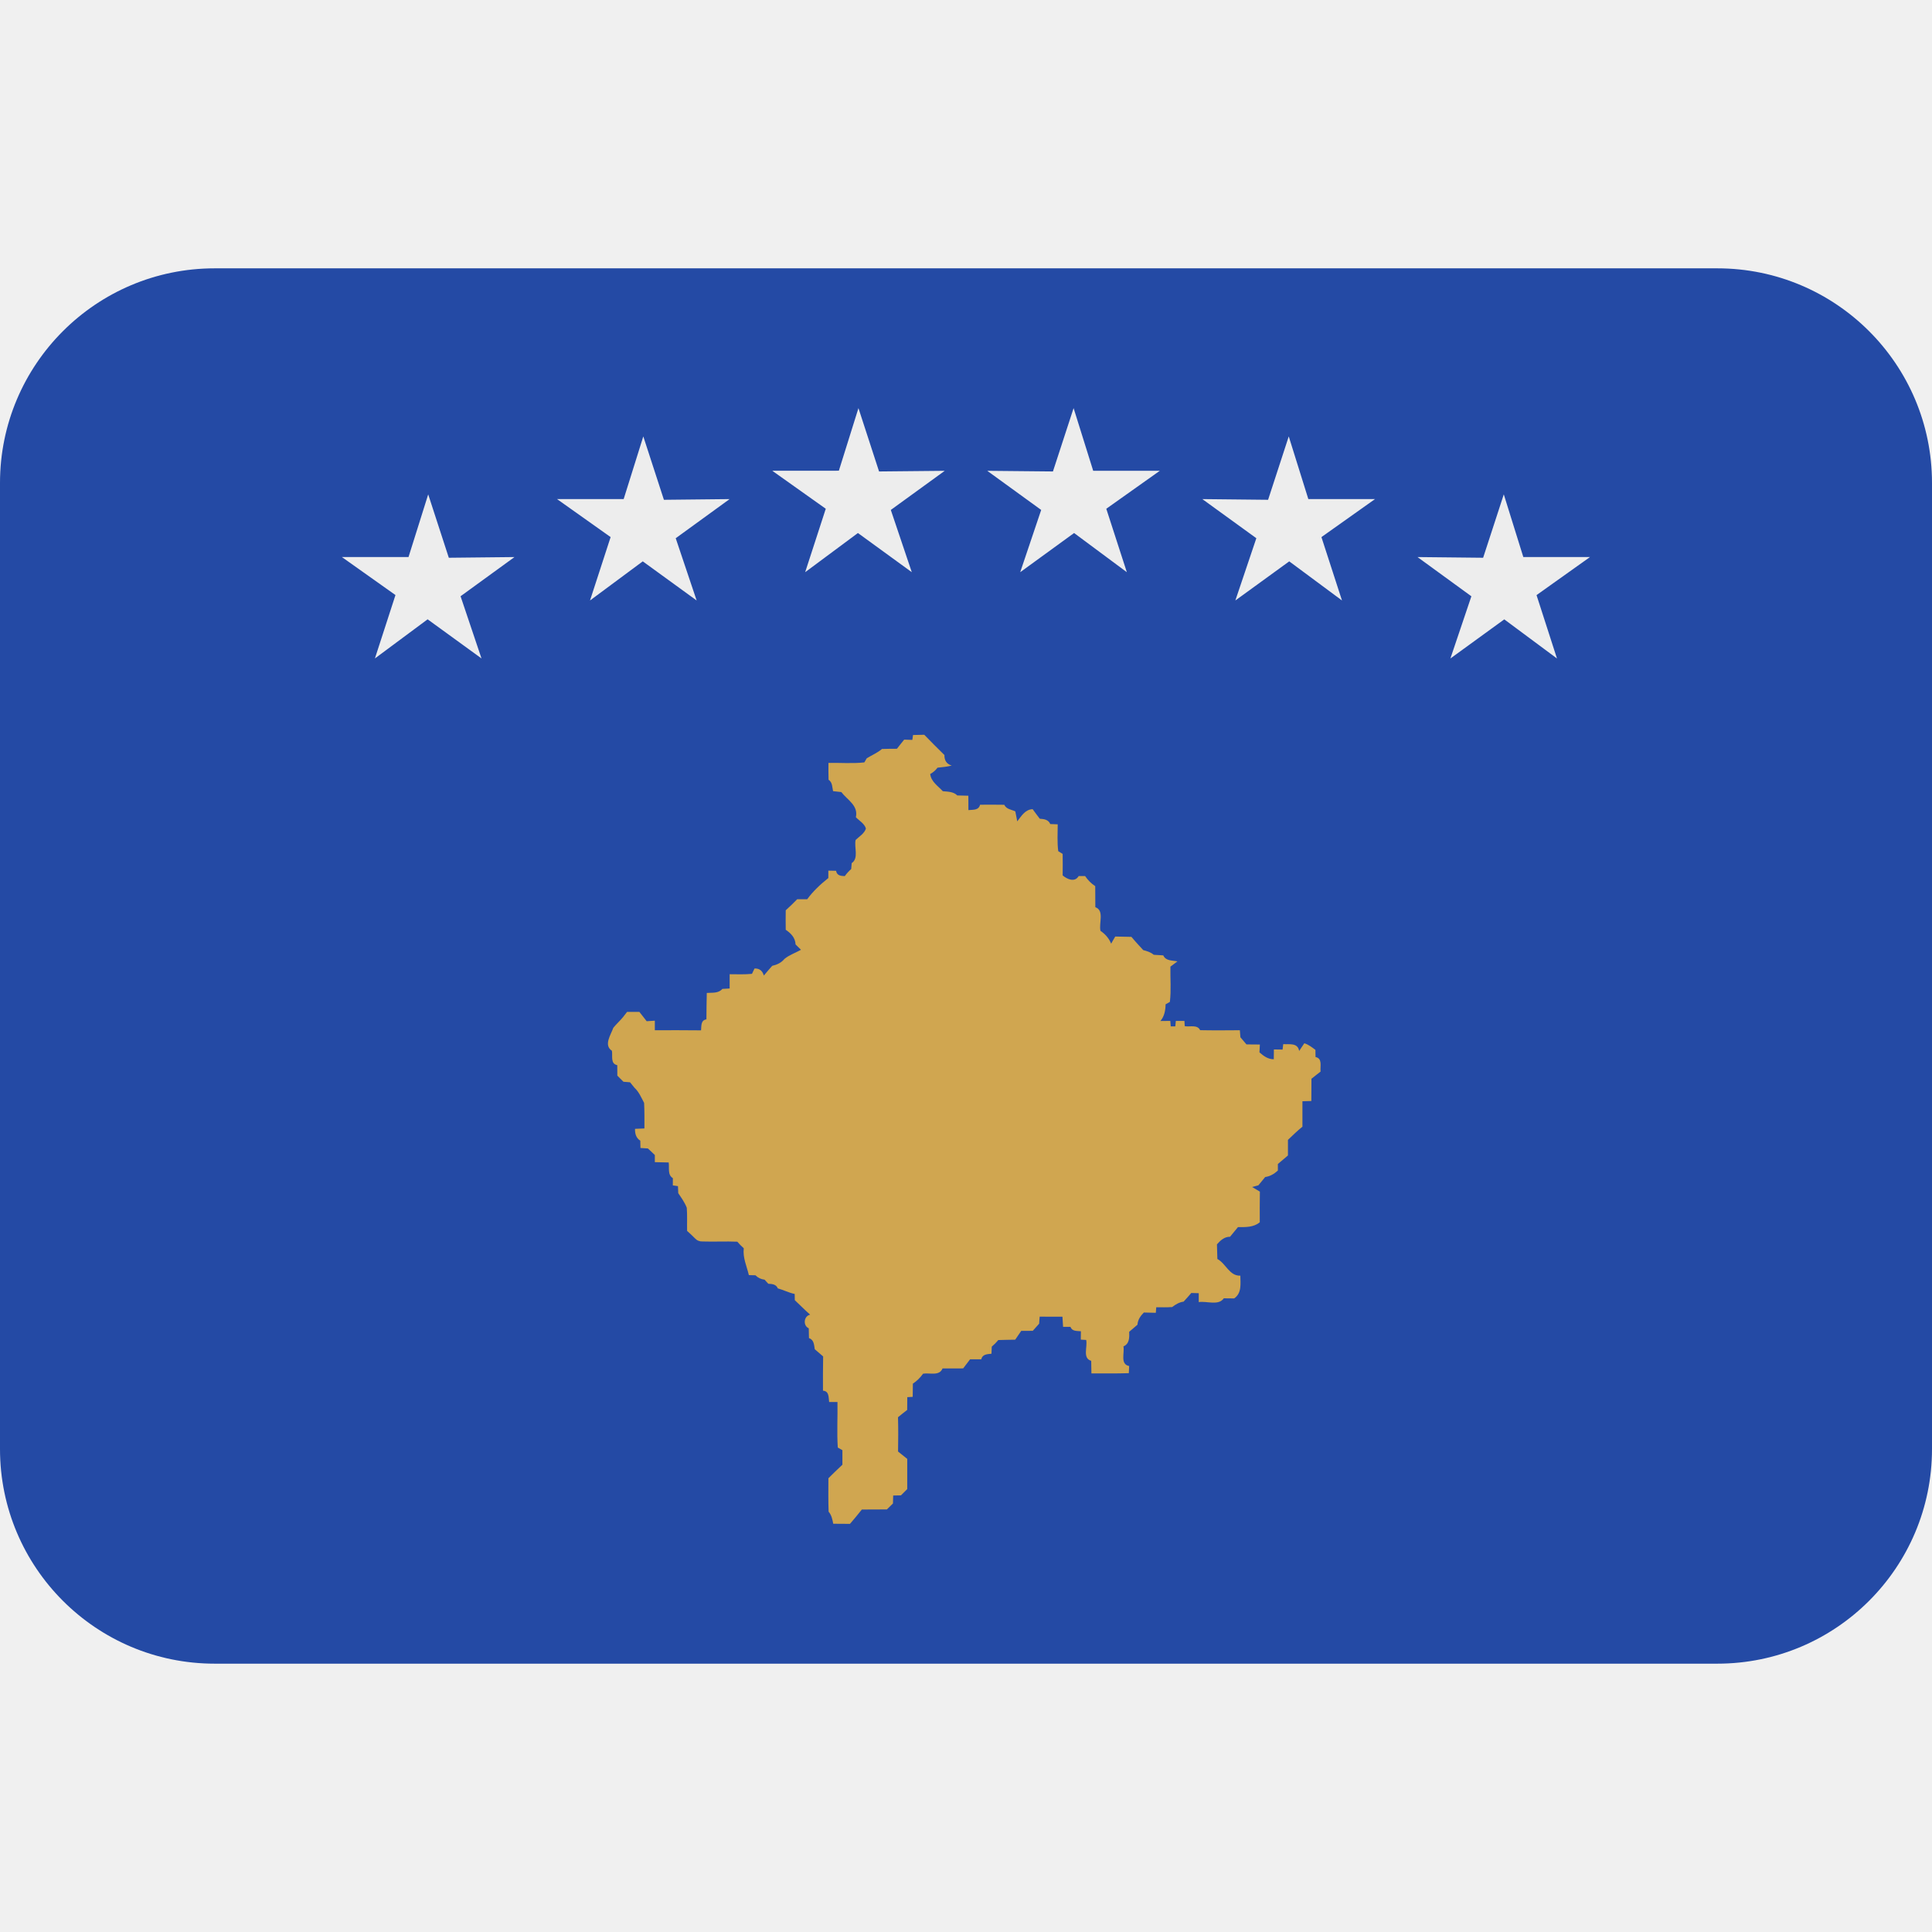
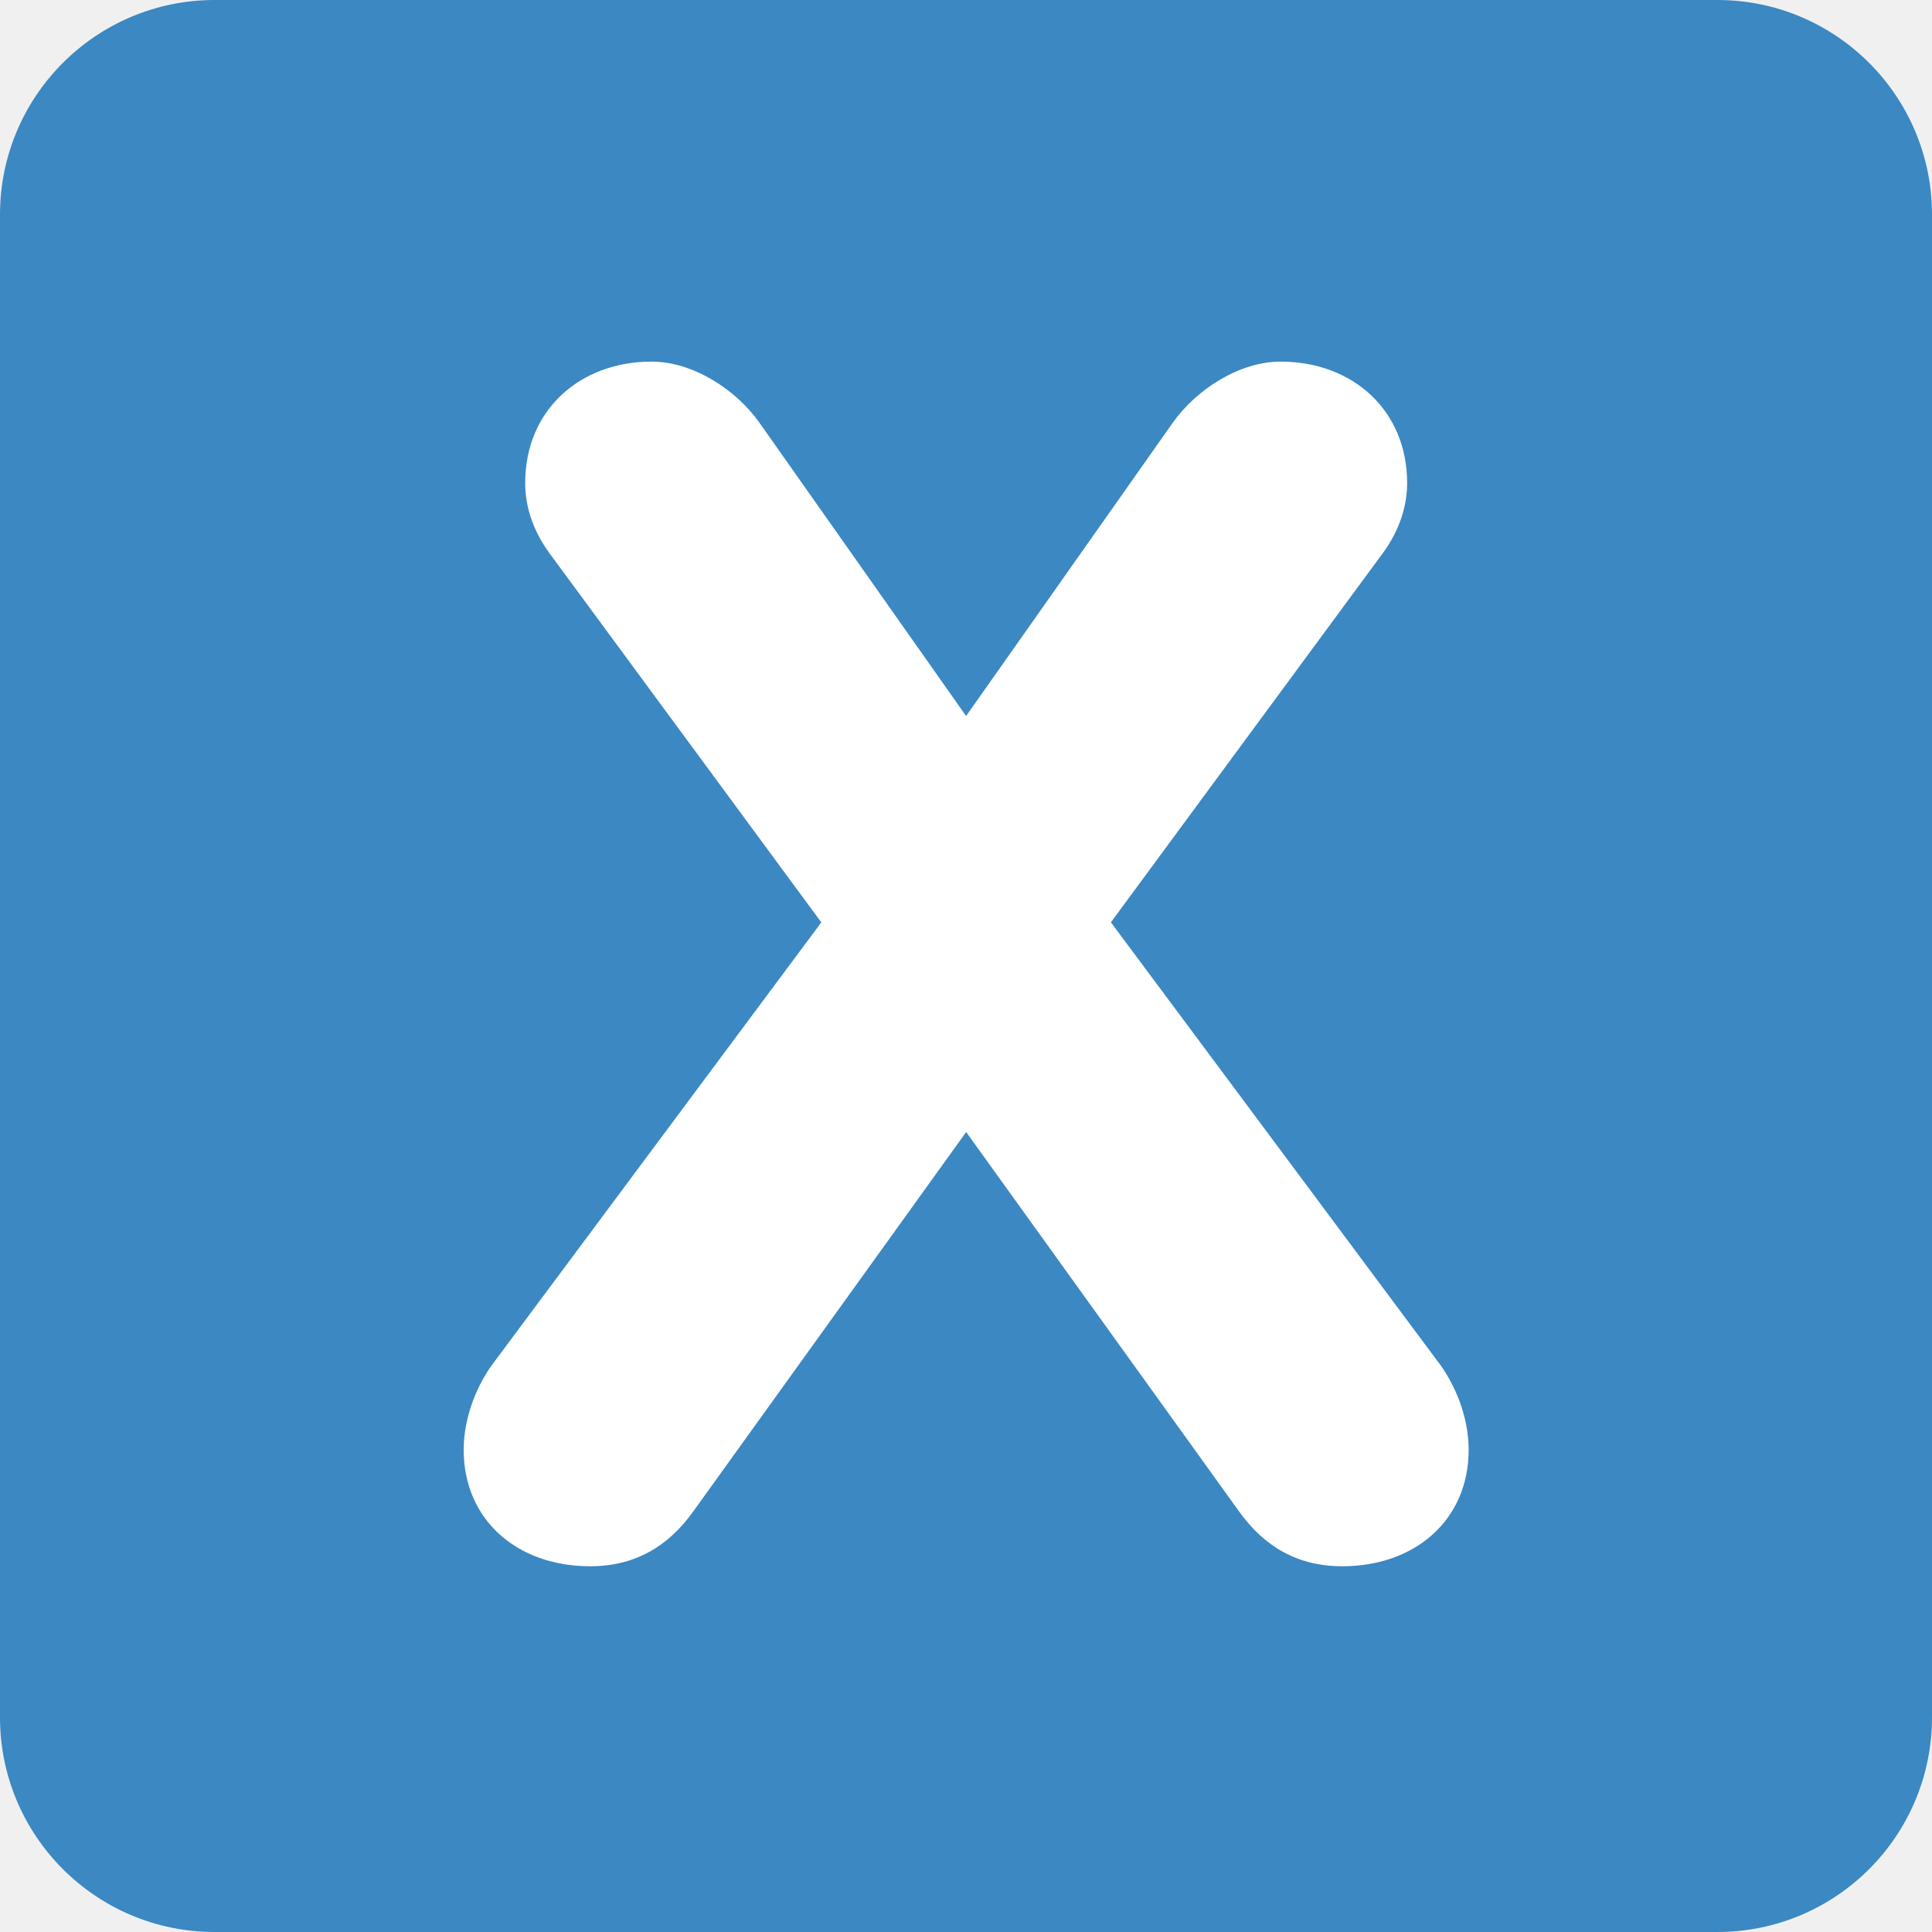
<svg xmlns="http://www.w3.org/2000/svg" viewBox="0 0 36 36">
-   <path fill="#244AA5" d="M36 27c0 2.209-1.791 4-4 4H4c-2.209 0-4-1.791-4-4V9c0-2.209 1.791-4 4-4h28c2.209 0 4 1.791 4 4v18z" />
-   <path fill="#D0A650" d="M17.013 13.696l.209-.005c.123.128.25.253.376.378-.002.097.038.167.136.196-.087.023-.177.03-.265.04-.037.05-.082.089-.136.117.015.143.146.224.235.321.094.009.198.007.27.079l.206.005.001.268c.085-.009.192.007.217-.1.15-.001.3-.002.451.001.039.083.132.088.206.123l.036.186c.076-.098.148-.223.287-.227.043.06.088.119.133.178.078.006.16.014.195.099l.139.005c0 .167-.012.335.01.501l.082.05c.002.134.002.268 0 .401.084.071.225.136.299.012h.119c.051.074.113.139.189.188.002.131 0 .262.002.392.174.063.062.3.096.441.088.06.158.139.199.239.023-.045.051-.089.076-.133l.301.006c.045.053.09.105.139.158l.082.089c.07.018.139.039.195.087l.178.011c.047.107.168.092.264.112l-.131.098c-.004.219.016.439-.01.657l-.08.045c-.002.111-.021.221-.096.311l.184-.002.008.102h.085c.002-.025.006-.076.01-.102h.16l.006.098c.096.018.234-.035.287.075.246.005.492.003.74.001l.01.131c.039.044.076.088.113.133.082 0 .166 0 .25.002l-.008.146c.076.068.16.129.267.129l.002-.183.162.002.012-.101c.117.007.27-.029.297.127l.096-.143c.078.023.143.075.207.123l.002.133c.135.028.082.174.094.271l-.17.134c0 .138 0 .276-.002.415l-.166.004v.474c-.096.077-.182.163-.27.246v.29c-.065.054-.125.107-.188.16v.122c-.068.061-.145.108-.236.12-.043.051-.086.103-.127.155-.029.009-.088.024-.117.031l.145.086c-.002.19-.004.381-.002.571-.115.097-.266.091-.406.09l-.148.18c-.105-.001-.18.069-.244.142.002.091.004.182.008.272.16.085.223.319.428.311.002.151.029.325-.115.424-.064-.002-.131-.002-.193-.002-.1.144-.318.046-.467.071v-.166l-.139-.004c-.047.055-.094.108-.143.161-.082.011-.15.052-.213.101-.1.007-.199.004-.297.004l-.008.103-.223-.005c-.062.062-.113.135-.119.227l-.154.132c.004.107.006.223-.107.272.023.121-.066.333.106.366l-.006.133c-.232.008-.465.004-.697.005l-.004-.235c-.168-.048-.064-.264-.094-.389l-.1-.006.002-.156c-.076-.008-.164.004-.195-.082h-.137l-.012-.189-.424-.001c-.004.033-.008.099-.01.131-.041.044-.08.088-.119.133l-.215.001c-.039.055-.075.108-.112.164-.104.002-.21.003-.315.007-.037.044-.078.086-.122.123l-.005.132c-.081.008-.169.009-.191.104h-.208c-.044.056-.087.112-.129.169l-.384.001c-.06.149-.241.076-.363.098-.052.073-.115.136-.19.185-.002.081-.003.163-.003.246l-.101.006-.002.238c-.058.044-.114.09-.171.136.006.213.005.425.001.639l.171.137v.563c-.04.038-.079.077-.117.117l-.145.003-.004.148-.113.111c-.156 0-.312 0-.467.002-.071.091-.146.179-.221.267l-.312-.002c-.015-.08-.031-.161-.086-.225-.008-.208-.004-.415-.004-.623.086-.084.171-.17.261-.252v-.271l-.086-.049c-.019-.281-.001-.565-.006-.849h-.155c-.013-.087.003-.201-.115-.211-.001-.213-.001-.425.003-.638l-.156-.134c-.014-.082-.014-.176-.108-.207l-.004-.183c-.112-.05-.093-.229.026-.254-.099-.087-.191-.181-.286-.27l-.002-.116c-.11-.022-.208-.075-.315-.104-.03-.076-.105-.083-.177-.086l-.069-.076c-.067-.008-.124-.035-.17-.082l-.123-.003c-.039-.167-.116-.323-.095-.5-.043-.038-.083-.08-.121-.123-.216-.009-.431.003-.646-.004-.055.002-.102-.016-.14-.056-.048-.049-.098-.096-.149-.141-.003-.144.005-.288-.006-.431-.038-.1-.101-.186-.159-.272l-.005-.131-.096-.014.001-.135c-.104-.062-.062-.193-.078-.292l-.258-.006v-.133l-.129-.122-.139-.009-.003-.136c-.079-.05-.101-.132-.098-.221l.175-.007c0-.158.002-.317-.006-.476-.052-.099-.096-.205-.179-.282l-.083-.102-.123-.01-.114-.114-.001-.195c-.132-.027-.083-.172-.1-.269-.159-.104-.019-.297.026-.427.03-.037.062-.072.096-.106.059-.059.112-.124.161-.191h.229l.136.174.152-.01v.178c.287 0 .574-.002.861.002.008-.084-.007-.187.1-.205.002-.164.002-.328.007-.492.1-.008.215.012.29-.075l.136-.008v-.266c.138 0 .278.007.416-.007l.047-.099c.093-.005.15.044.174.131.051-.062.103-.122.156-.181.088-.02.169-.057.227-.128.091-.076.206-.113.309-.171l-.101-.1c-.004-.123-.087-.209-.183-.273-.002-.121-.002-.242 0-.363.073-.066.145-.135.213-.206h.187c.11-.151.248-.279.394-.395v-.138c.036.002.108.002.144.003.014.089.089.097.162.099.035-.048.075-.092.12-.132l.009-.11c.136-.091.043-.293.073-.431.067-.066.162-.118.192-.213-.027-.094-.123-.144-.187-.211.048-.221-.158-.32-.271-.469l-.154-.017c-.017-.074-.01-.165-.084-.212-.003-.104-.003-.209-.002-.314.223-.005.447.015.669-.01l.044-.076c.095-.059.199-.101.284-.174.093-.003.186-.004.279-.004.044-.058.09-.113.135-.17l.152.005c.004-.019.01-.066.013-.091z" />
-   <path fill="#EDEDED" d="M28.021 9.212l-.385 1.181-1.223-.013 1.004.731-.391 1.159 1.004-.729.982.729-.381-1.181.996-.709h-1.242l-.364-1.168zm-4.007-1.08l-.385 1.181-1.225-.013 1.006.729-.391 1.16 1.004-.729.983.729-.383-1.181.998-.708h-1.242l-.365-1.168zm-4.009-.527l-.385 1.18-1.224-.012 1.005.729-.391 1.16 1.004-.73.983.73-.383-1.182.998-.708H20.37l-.365-1.167zM7.979 9.212l.384 1.181 1.224-.013-1.005.73.39 1.159-1.004-.729-.982.729.383-1.181-.998-.708h1.241l.367-1.168zm4.008-1.08l.384 1.181 1.224-.013-1.004.729.39 1.16-1.004-.729-.983.729.384-1.181-.998-.708h1.241l.366-1.168zm4.009-.527l.384 1.18 1.224-.012-1.005.729.391 1.16-1.004-.73-.983.73.384-1.182-.997-.708 1.241-.001.365-1.166z" />
+   <path fill="#3B88C3" d="M36 32c0 2.209-1.791 4-4 4H4c-2.209 0-4-1.791-4-4V4c0-2.209 1.791-4 4-4h28c2.209 0 4 1.791 4 4v28z" />
+   <path fill="#FFF" d="M15.304 17.187l-5.023-6.821c-.31-.404-.495-.869-.495-1.365 0-1.364 1.023-2.263 2.356-2.263.775 0 1.581.527 2.015 1.147l3.845 5.457 3.845-5.457c.435-.62 1.24-1.147 2.015-1.147 1.334 0 2.358.899 2.358 2.263 0 .496-.186.961-.496 1.364L20.7 17.186l6.139 8.248c.248.341.527.93.527 1.581 0 1.303-.992 2.17-2.355 2.17-.838 0-1.457-.371-1.923-1.022l-5.085-7.069-5.085 7.069c-.465.651-1.085 1.022-1.922 1.022-1.364 0-2.356-.867-2.356-2.17 0-.651.279-1.24.527-1.581l6.137-8.247z" />
</svg>
